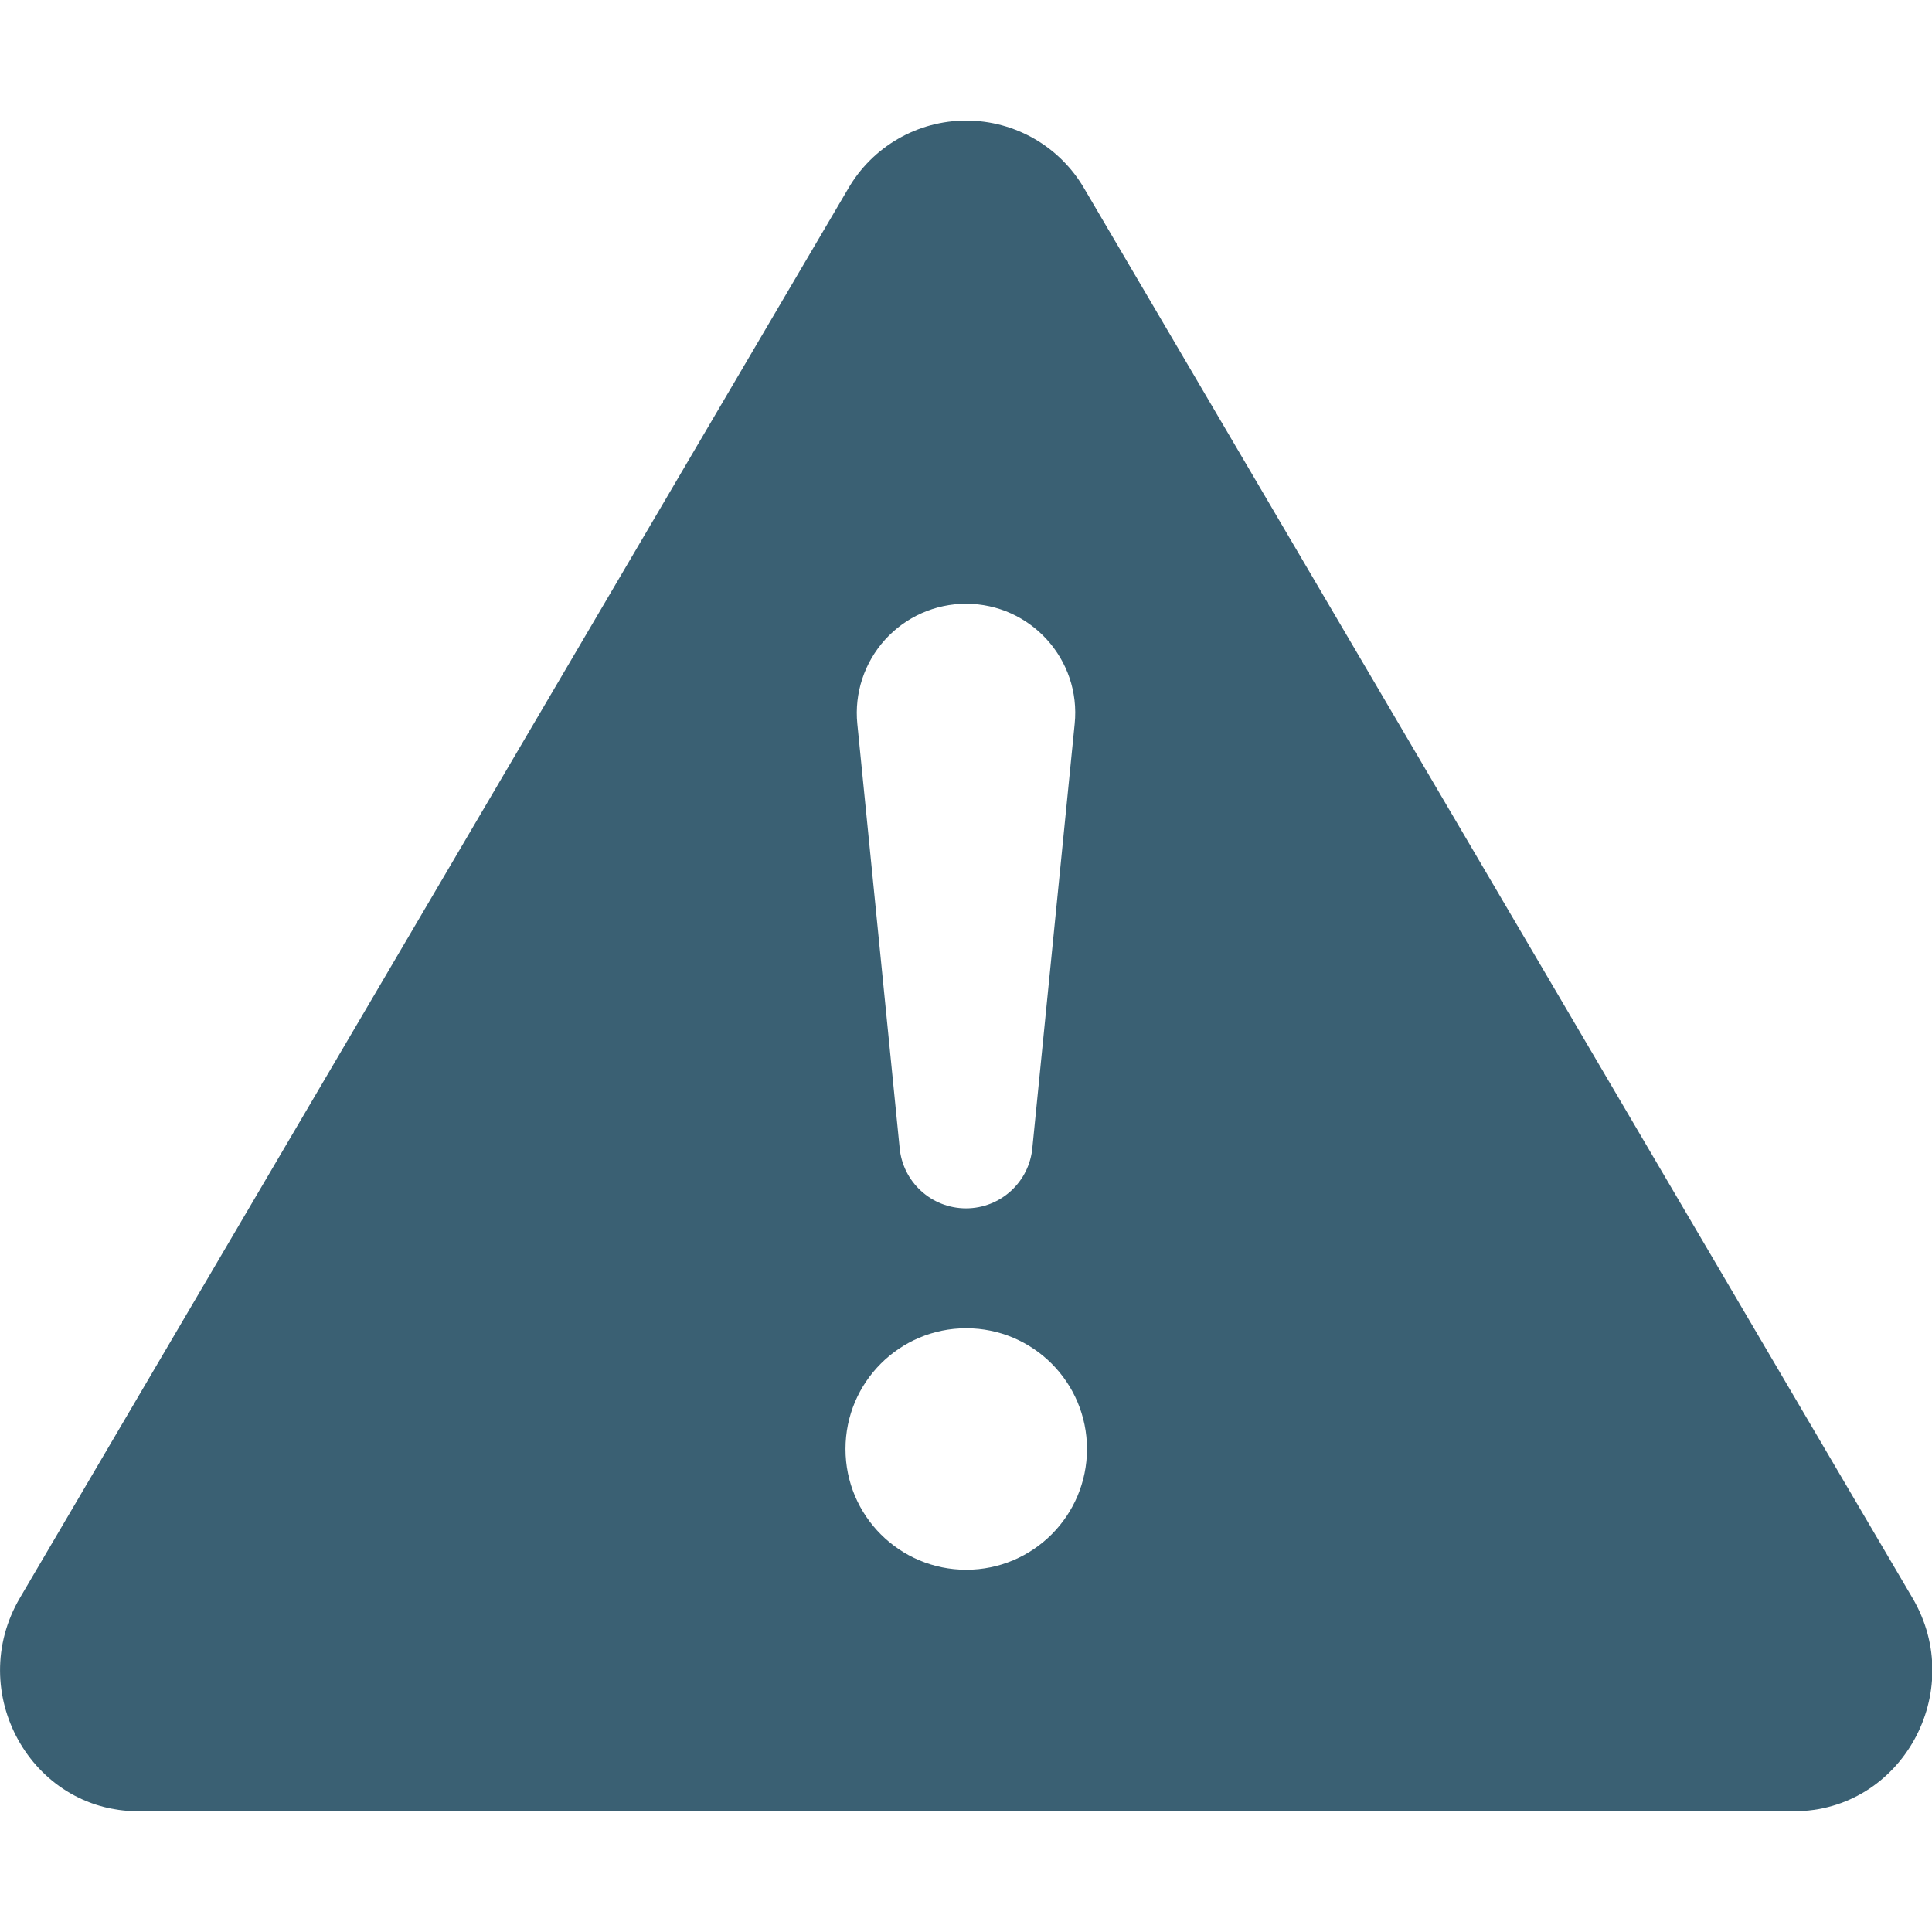
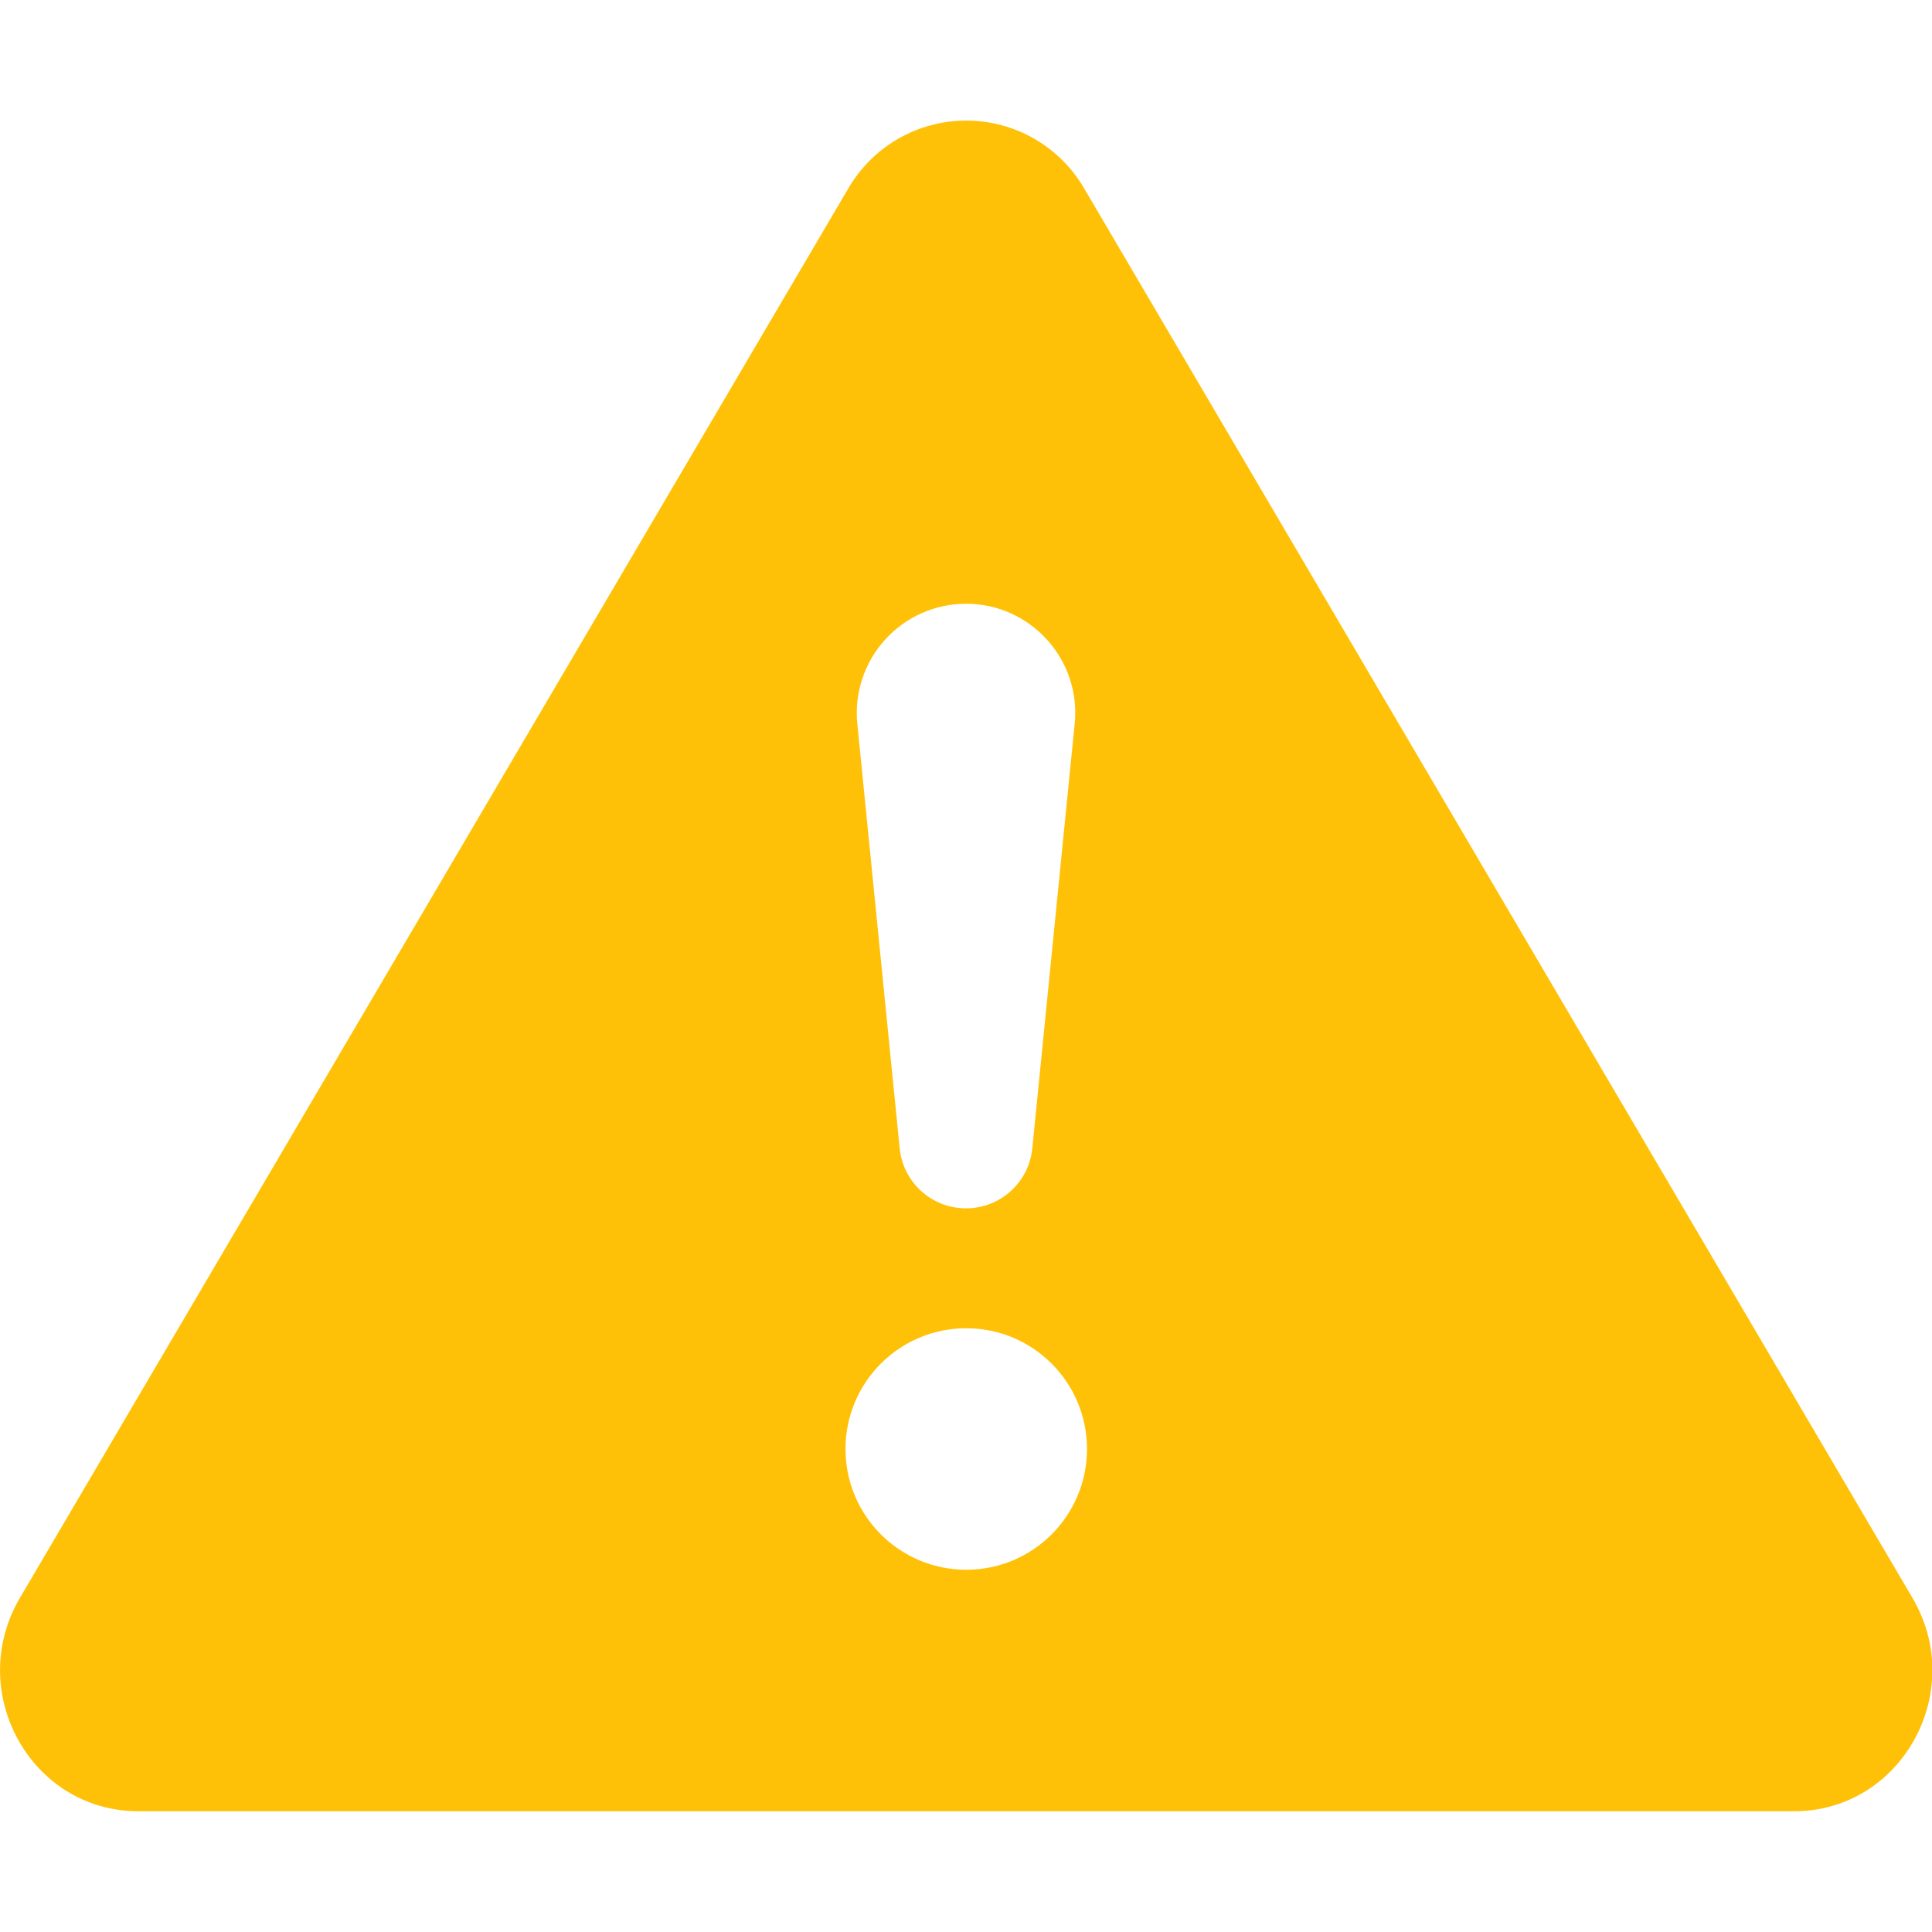
- <svg xmlns="http://www.w3.org/2000/svg" width="16" height="16" fill="#3a6073" class="bi bi-exclamation-triangle-fill" viewBox="0 0 16 16">
+ <svg xmlns="http://www.w3.org/2000/svg" width="16" height="16" fill="#FFC107" class="bi bi-exclamation-triangle-fill" viewBox="0 0 16 16">
  <path d="M8.982 1.566a1.13 1.13 0 0 0-1.96 0L.165 13.233c-.457.778.091 1.767.98 1.767h13.713c.889 0 1.438-.99.98-1.767zM8 5c.535 0 .954.462.9.995l-.35 3.507a.552.552 0 0 1-1.1 0L7.1 5.995A.905.905 0 0 1 8 5m.002 6a1 1 0 1 1 0 2 1 1 0 0 1 0-2" />
</svg>
